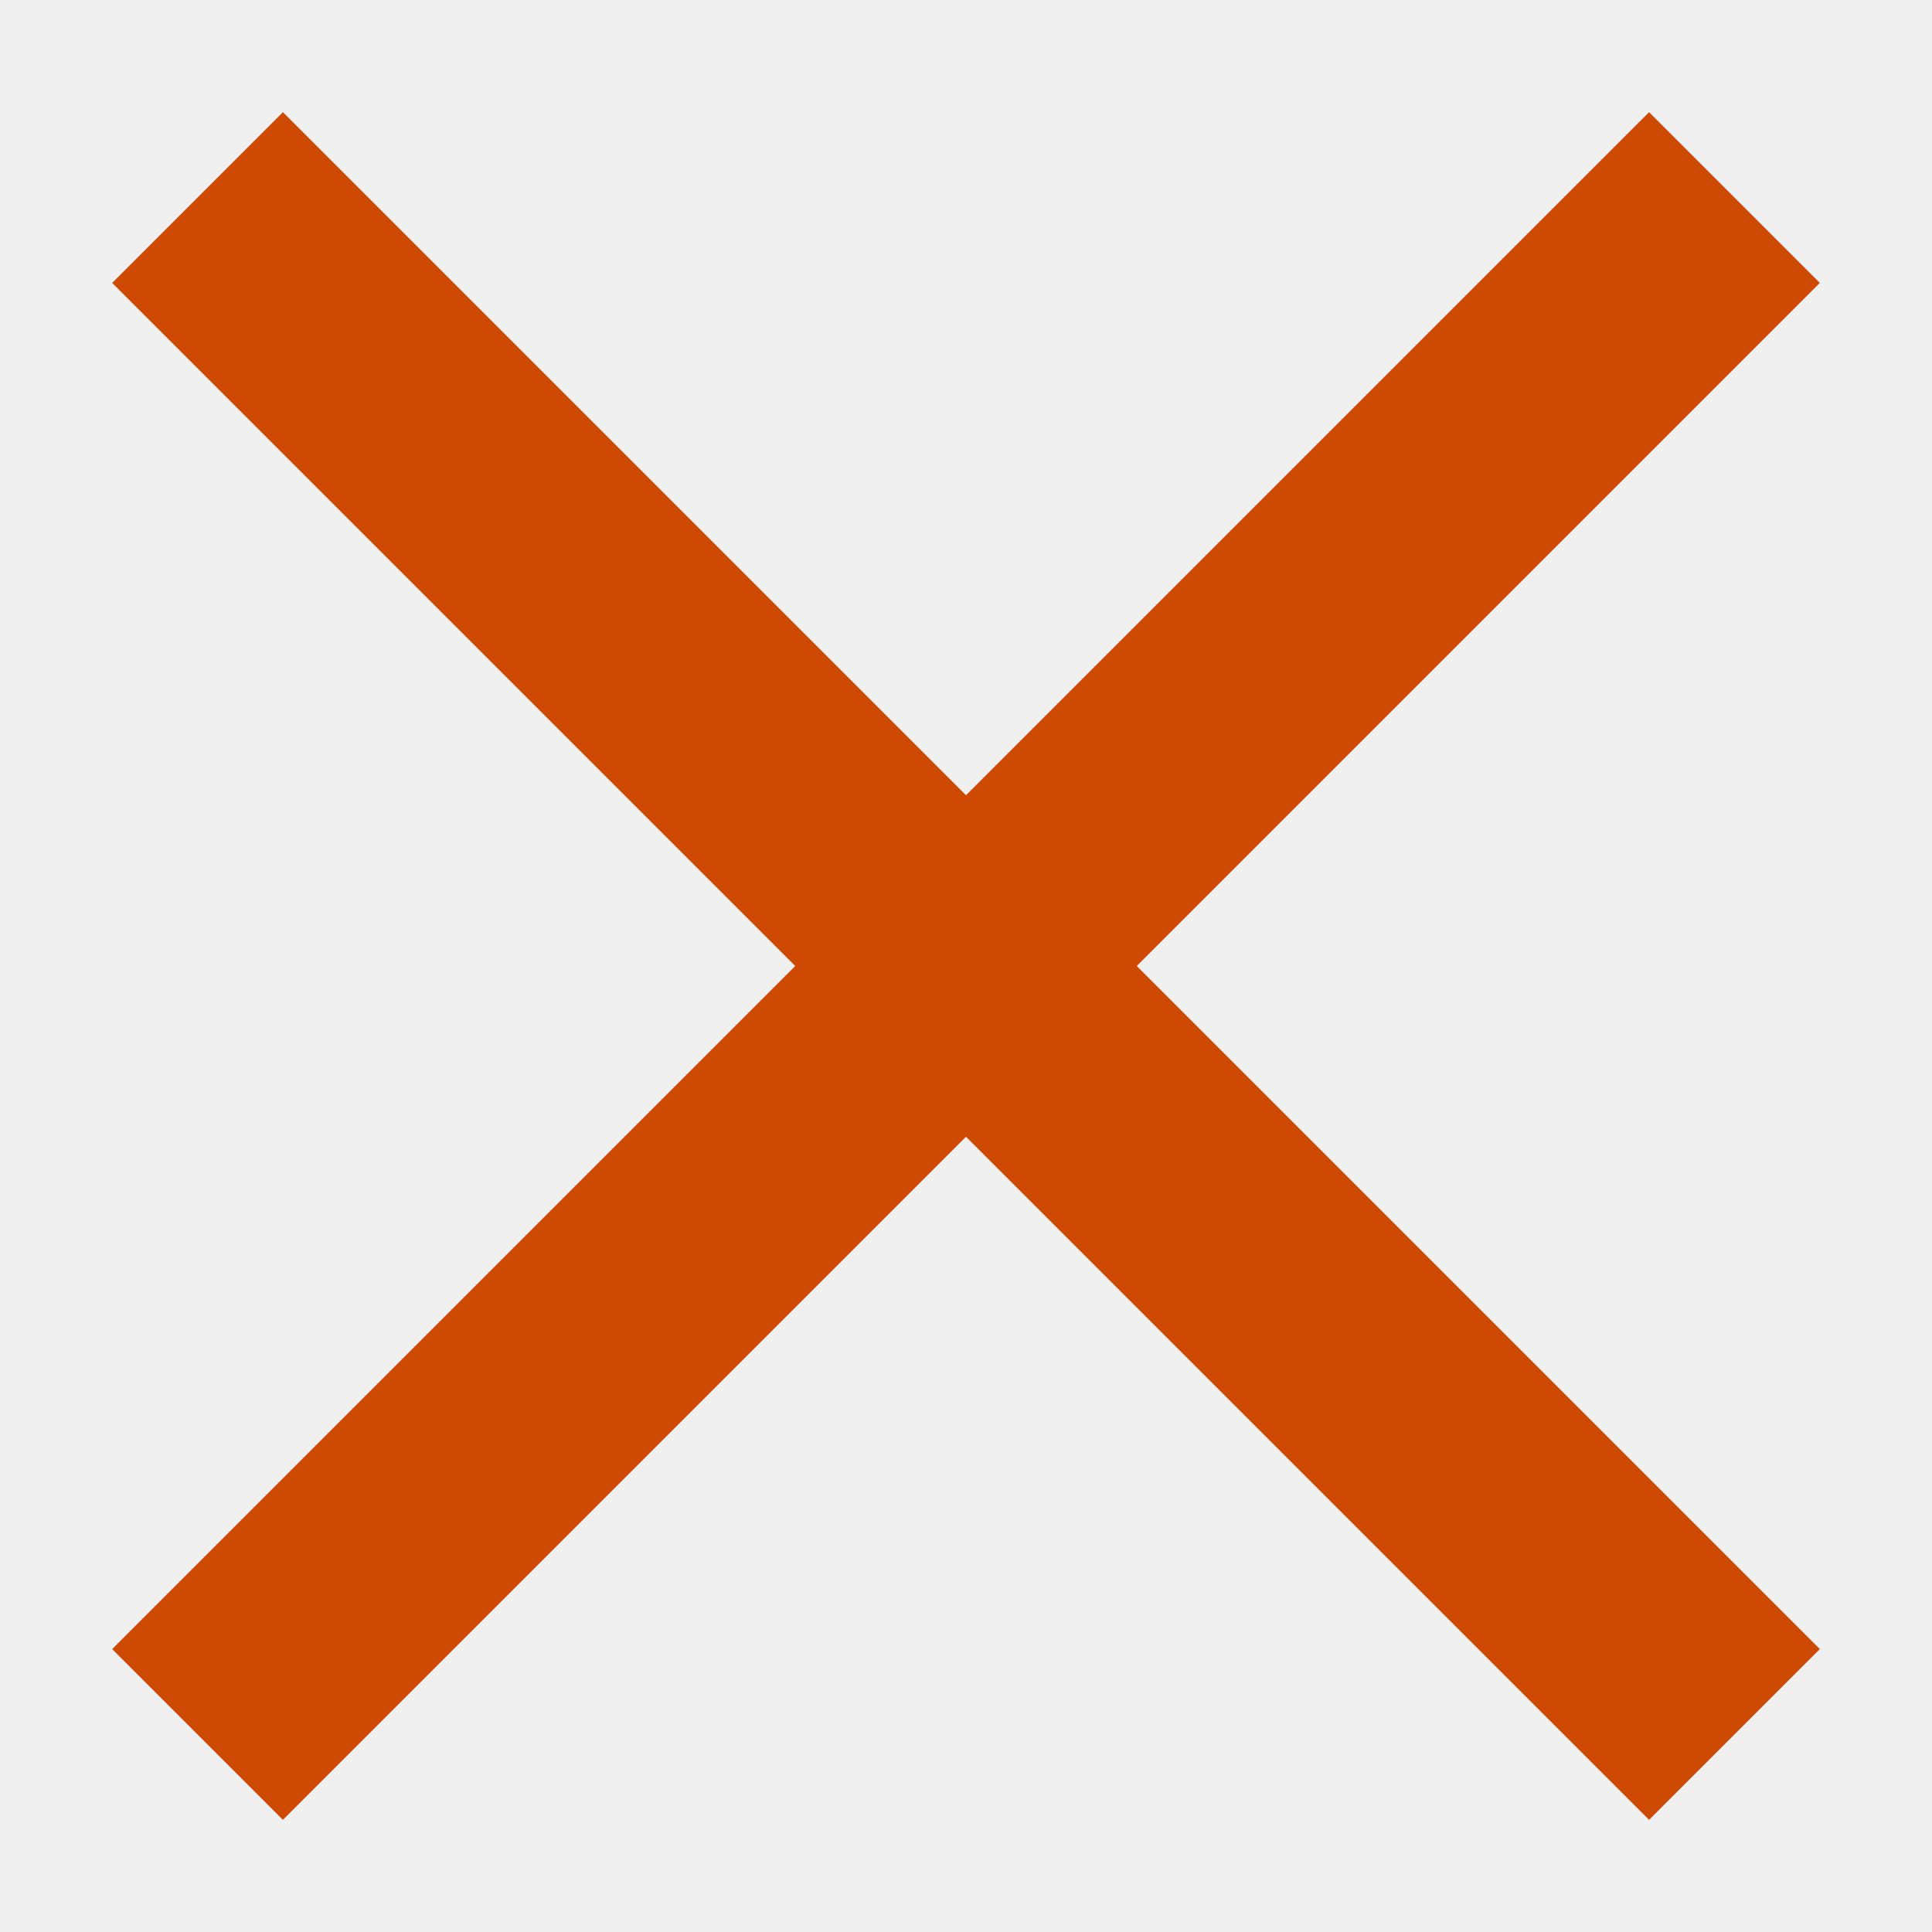
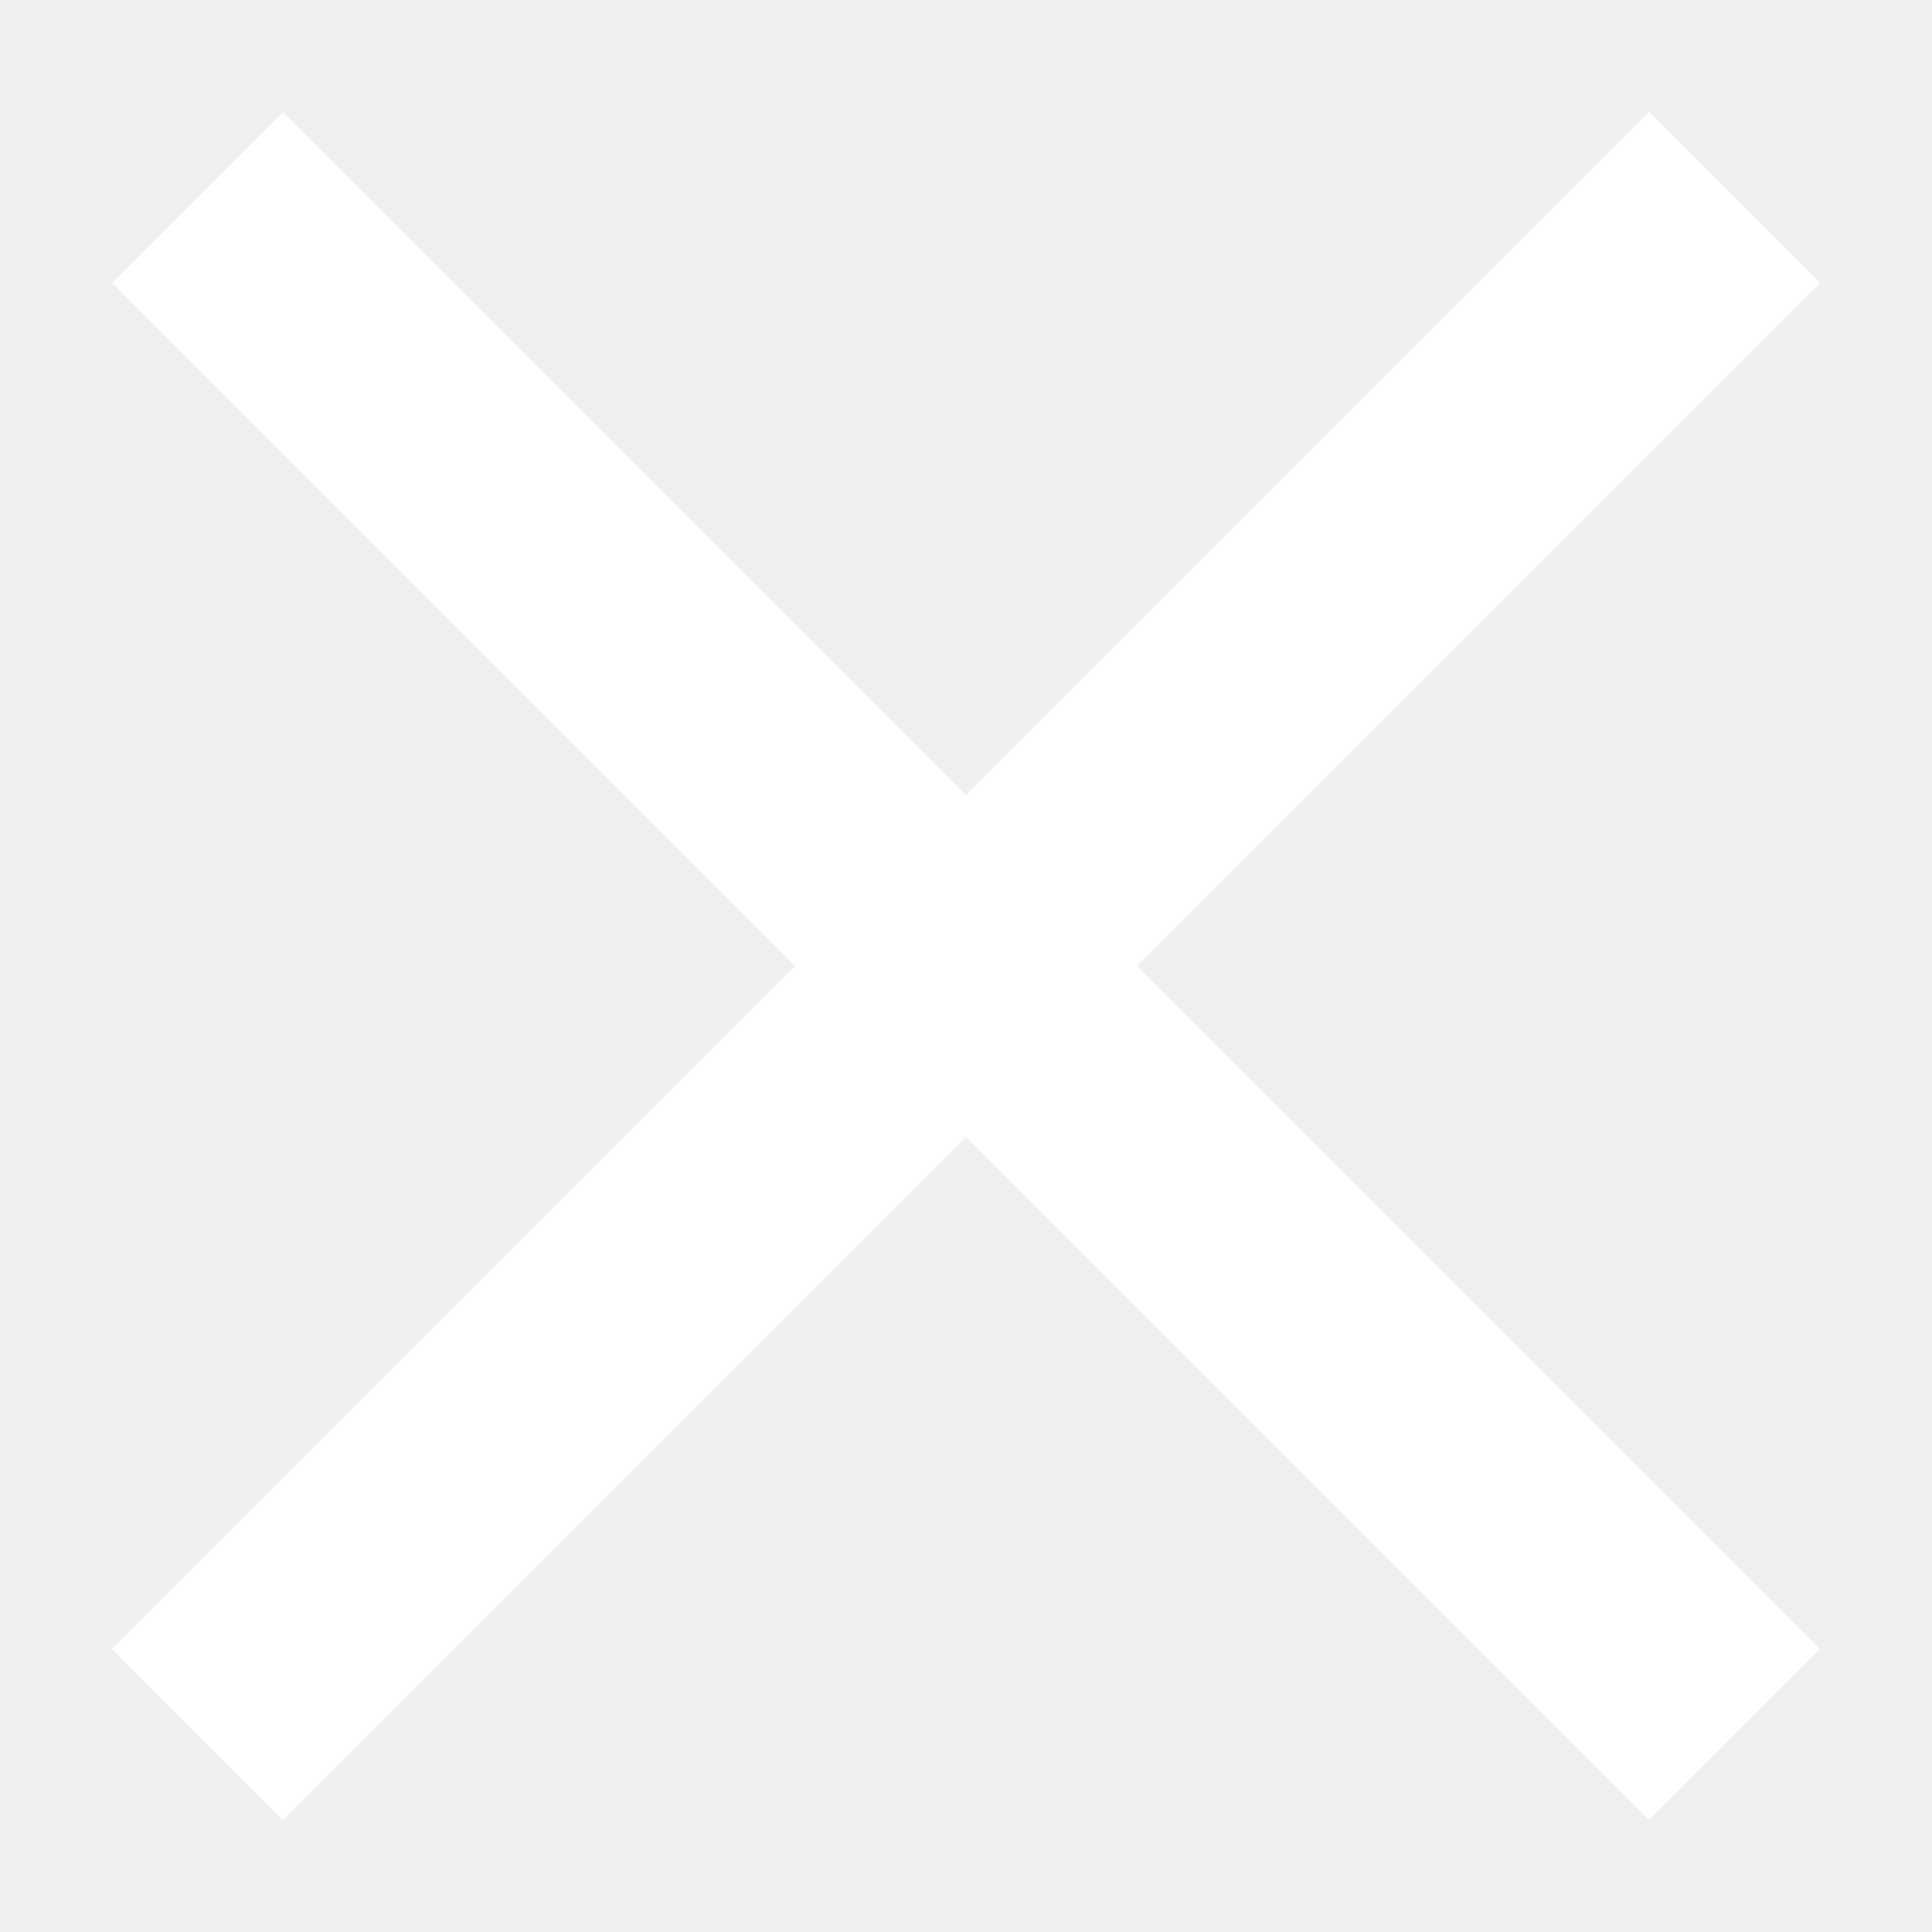
<svg xmlns="http://www.w3.org/2000/svg" width="16px" height="16px" viewBox="0 0 16 16" version="1.1">
  <defs />
  <g id="govCMS-Theme" stroke="none" stroke-width="1" fill="none" fill-rule="evenodd">
-     <g id="MOBILE-02-A-MENU-v1" transform="translate(-283, -36)" fill="#ce4a02">
+     <g id="MOBILE-02-A-MENU-v1" transform="translate(-283, -36)" fill="#fff">
      <g id="Dropdown">
        <g id="Close" transform="translate(283, 36)">
          <path d="M8,9.414 L2.343,15.071 L0.929,13.657 L6.586,8 L0.929,2.343 L2.343,0.929 L8,6.586 L13.657,0.929 L15.071,2.343 L9.414,8 L15.071,13.657 L13.657,15.071 L8,9.414 Z" id="Combined-Shape" />
        </g>
      </g>
    </g>
  </g>
</svg>
